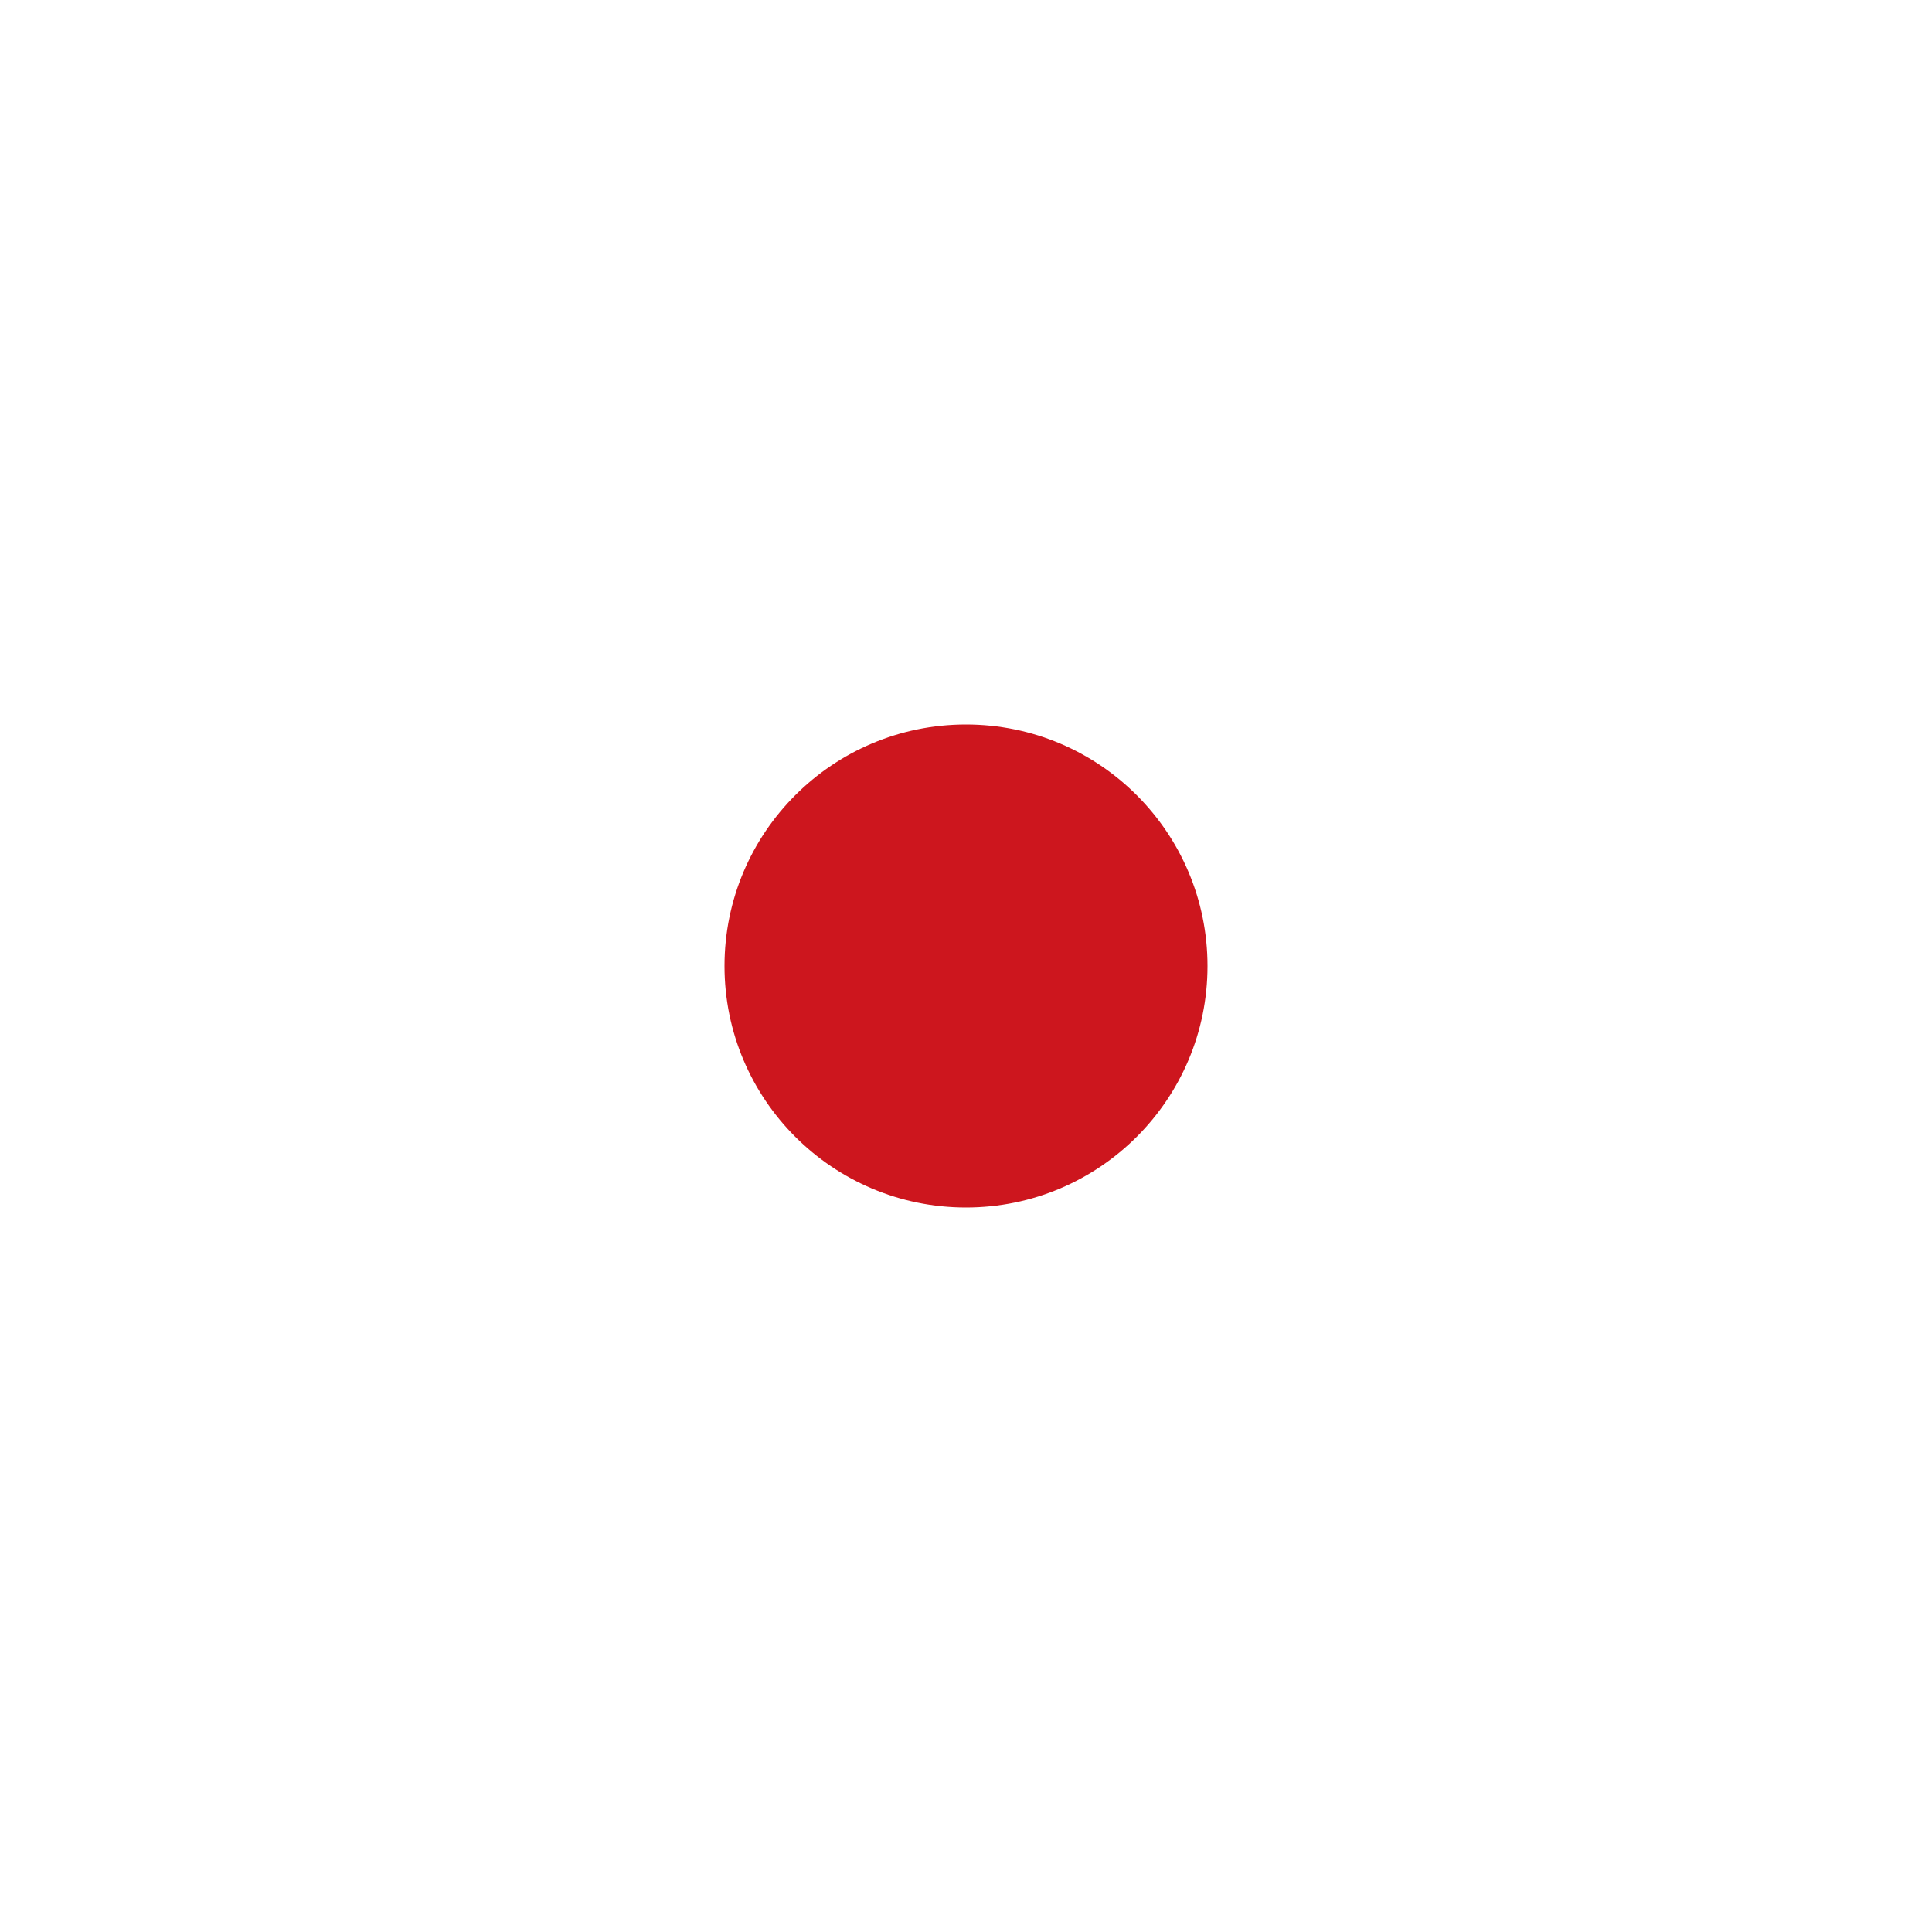
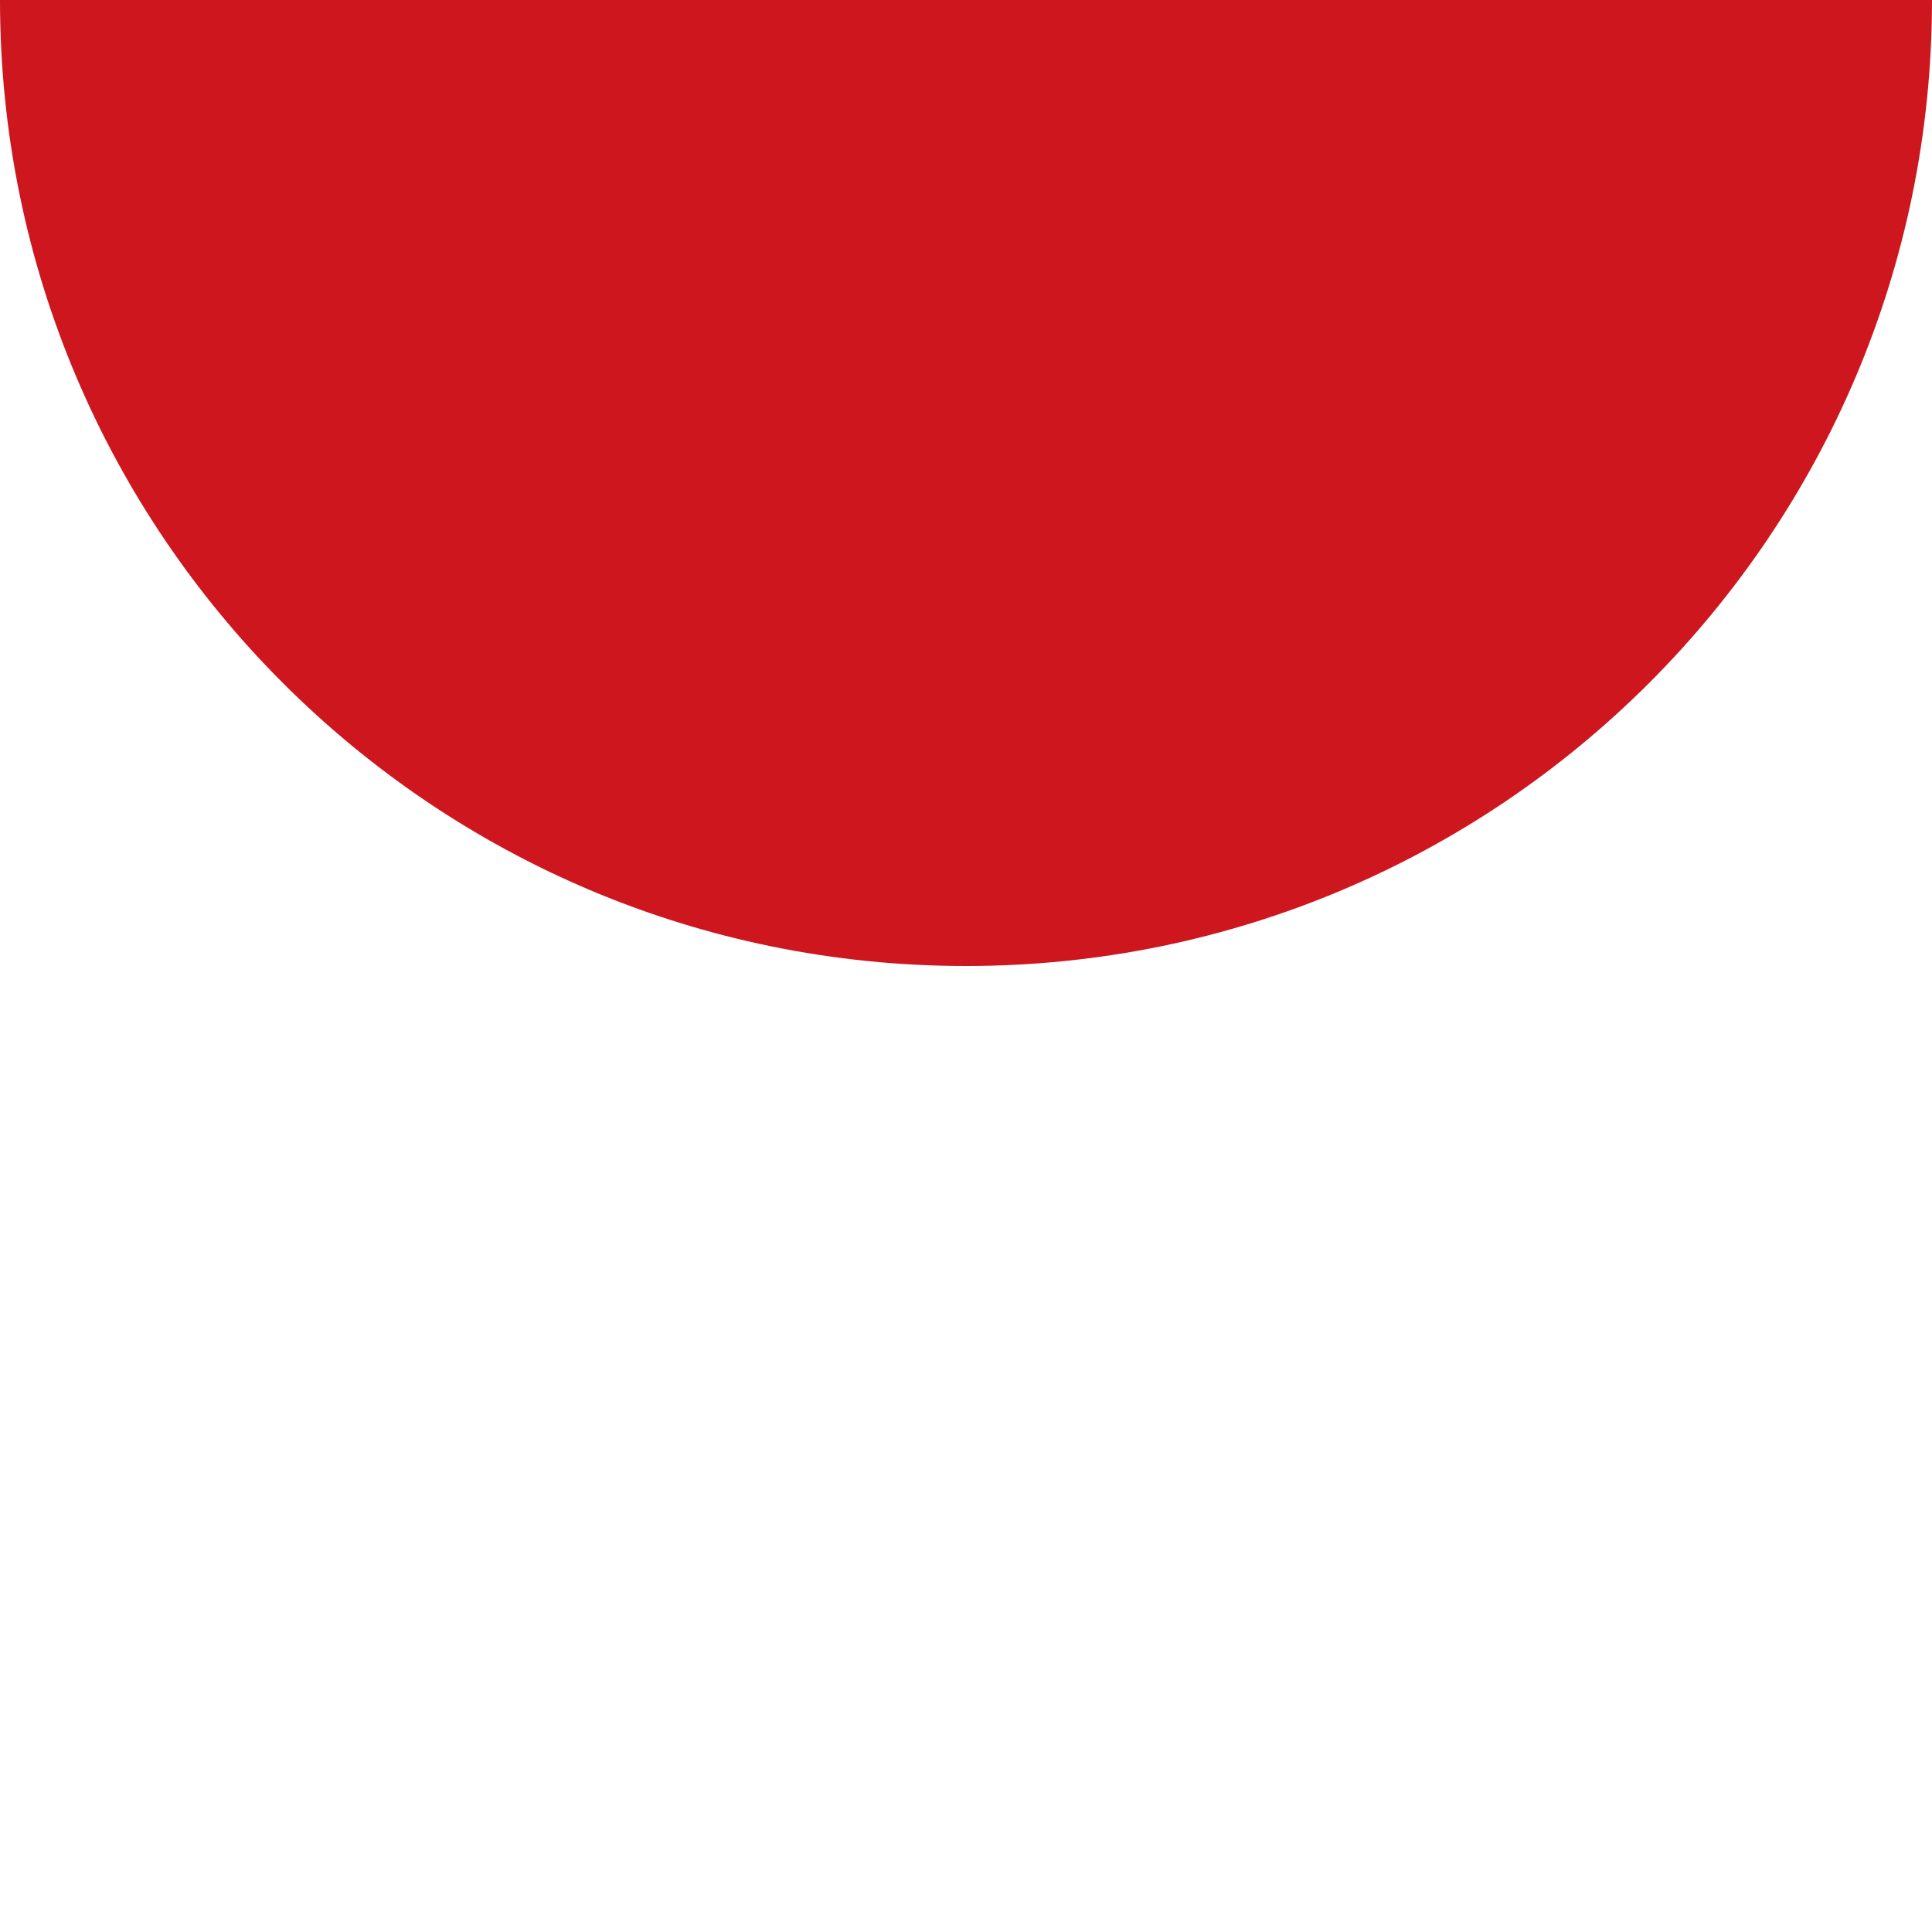
- <svg xmlns="http://www.w3.org/2000/svg" version="1.1" id="Lager_1" x="0px" y="0px" viewBox="0 0 100 100" style="enable-background:new 0 0 100 100;" xml:space="preserve">
+ <svg xmlns="http://www.w3.org/2000/svg" version="1.1" id="Lager_1" x="0px" y="0px" viewBox="0 0 25 25" style="enable-background:new 0 0 25 25;" xml:space="preserve">
  <style type="text/css">
	.st0{fill:#CD161E;}
</style>
-   <circle class="st0" cx="50" cy="50" r="12.5" />
+   <circle class="st0" cx="12.5" cy="12.5s" r="12.5" />
</svg>
